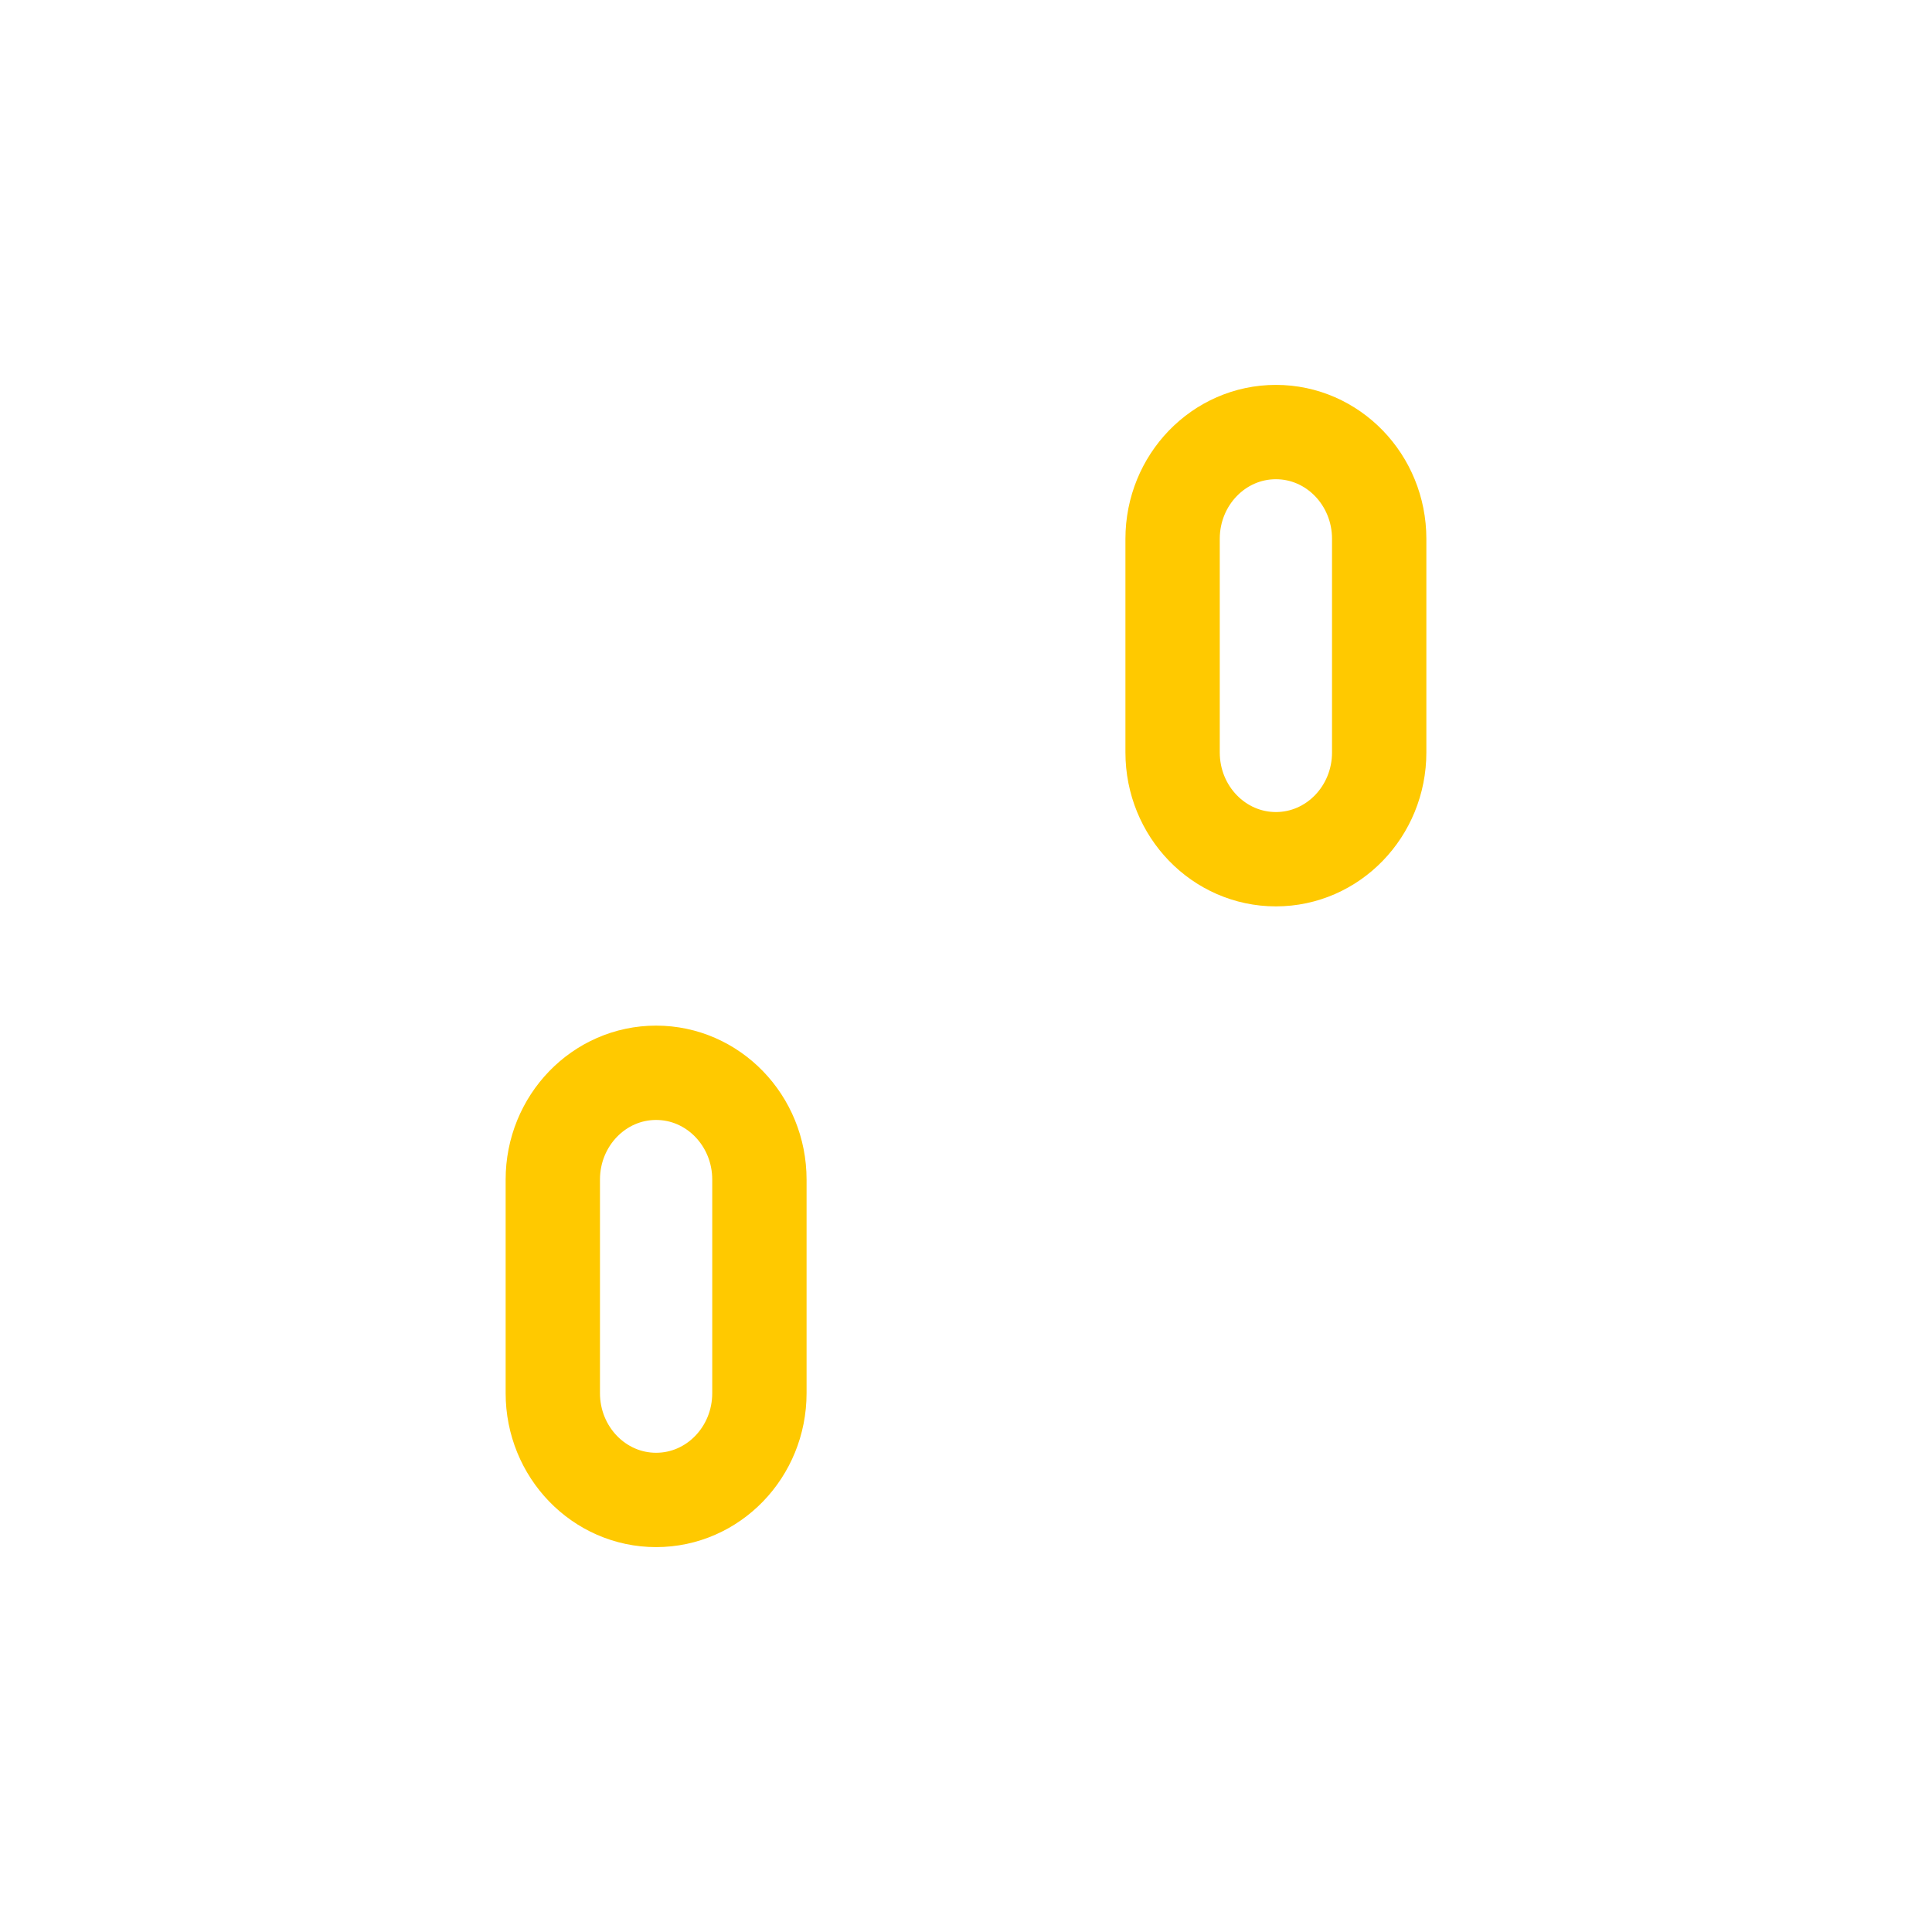
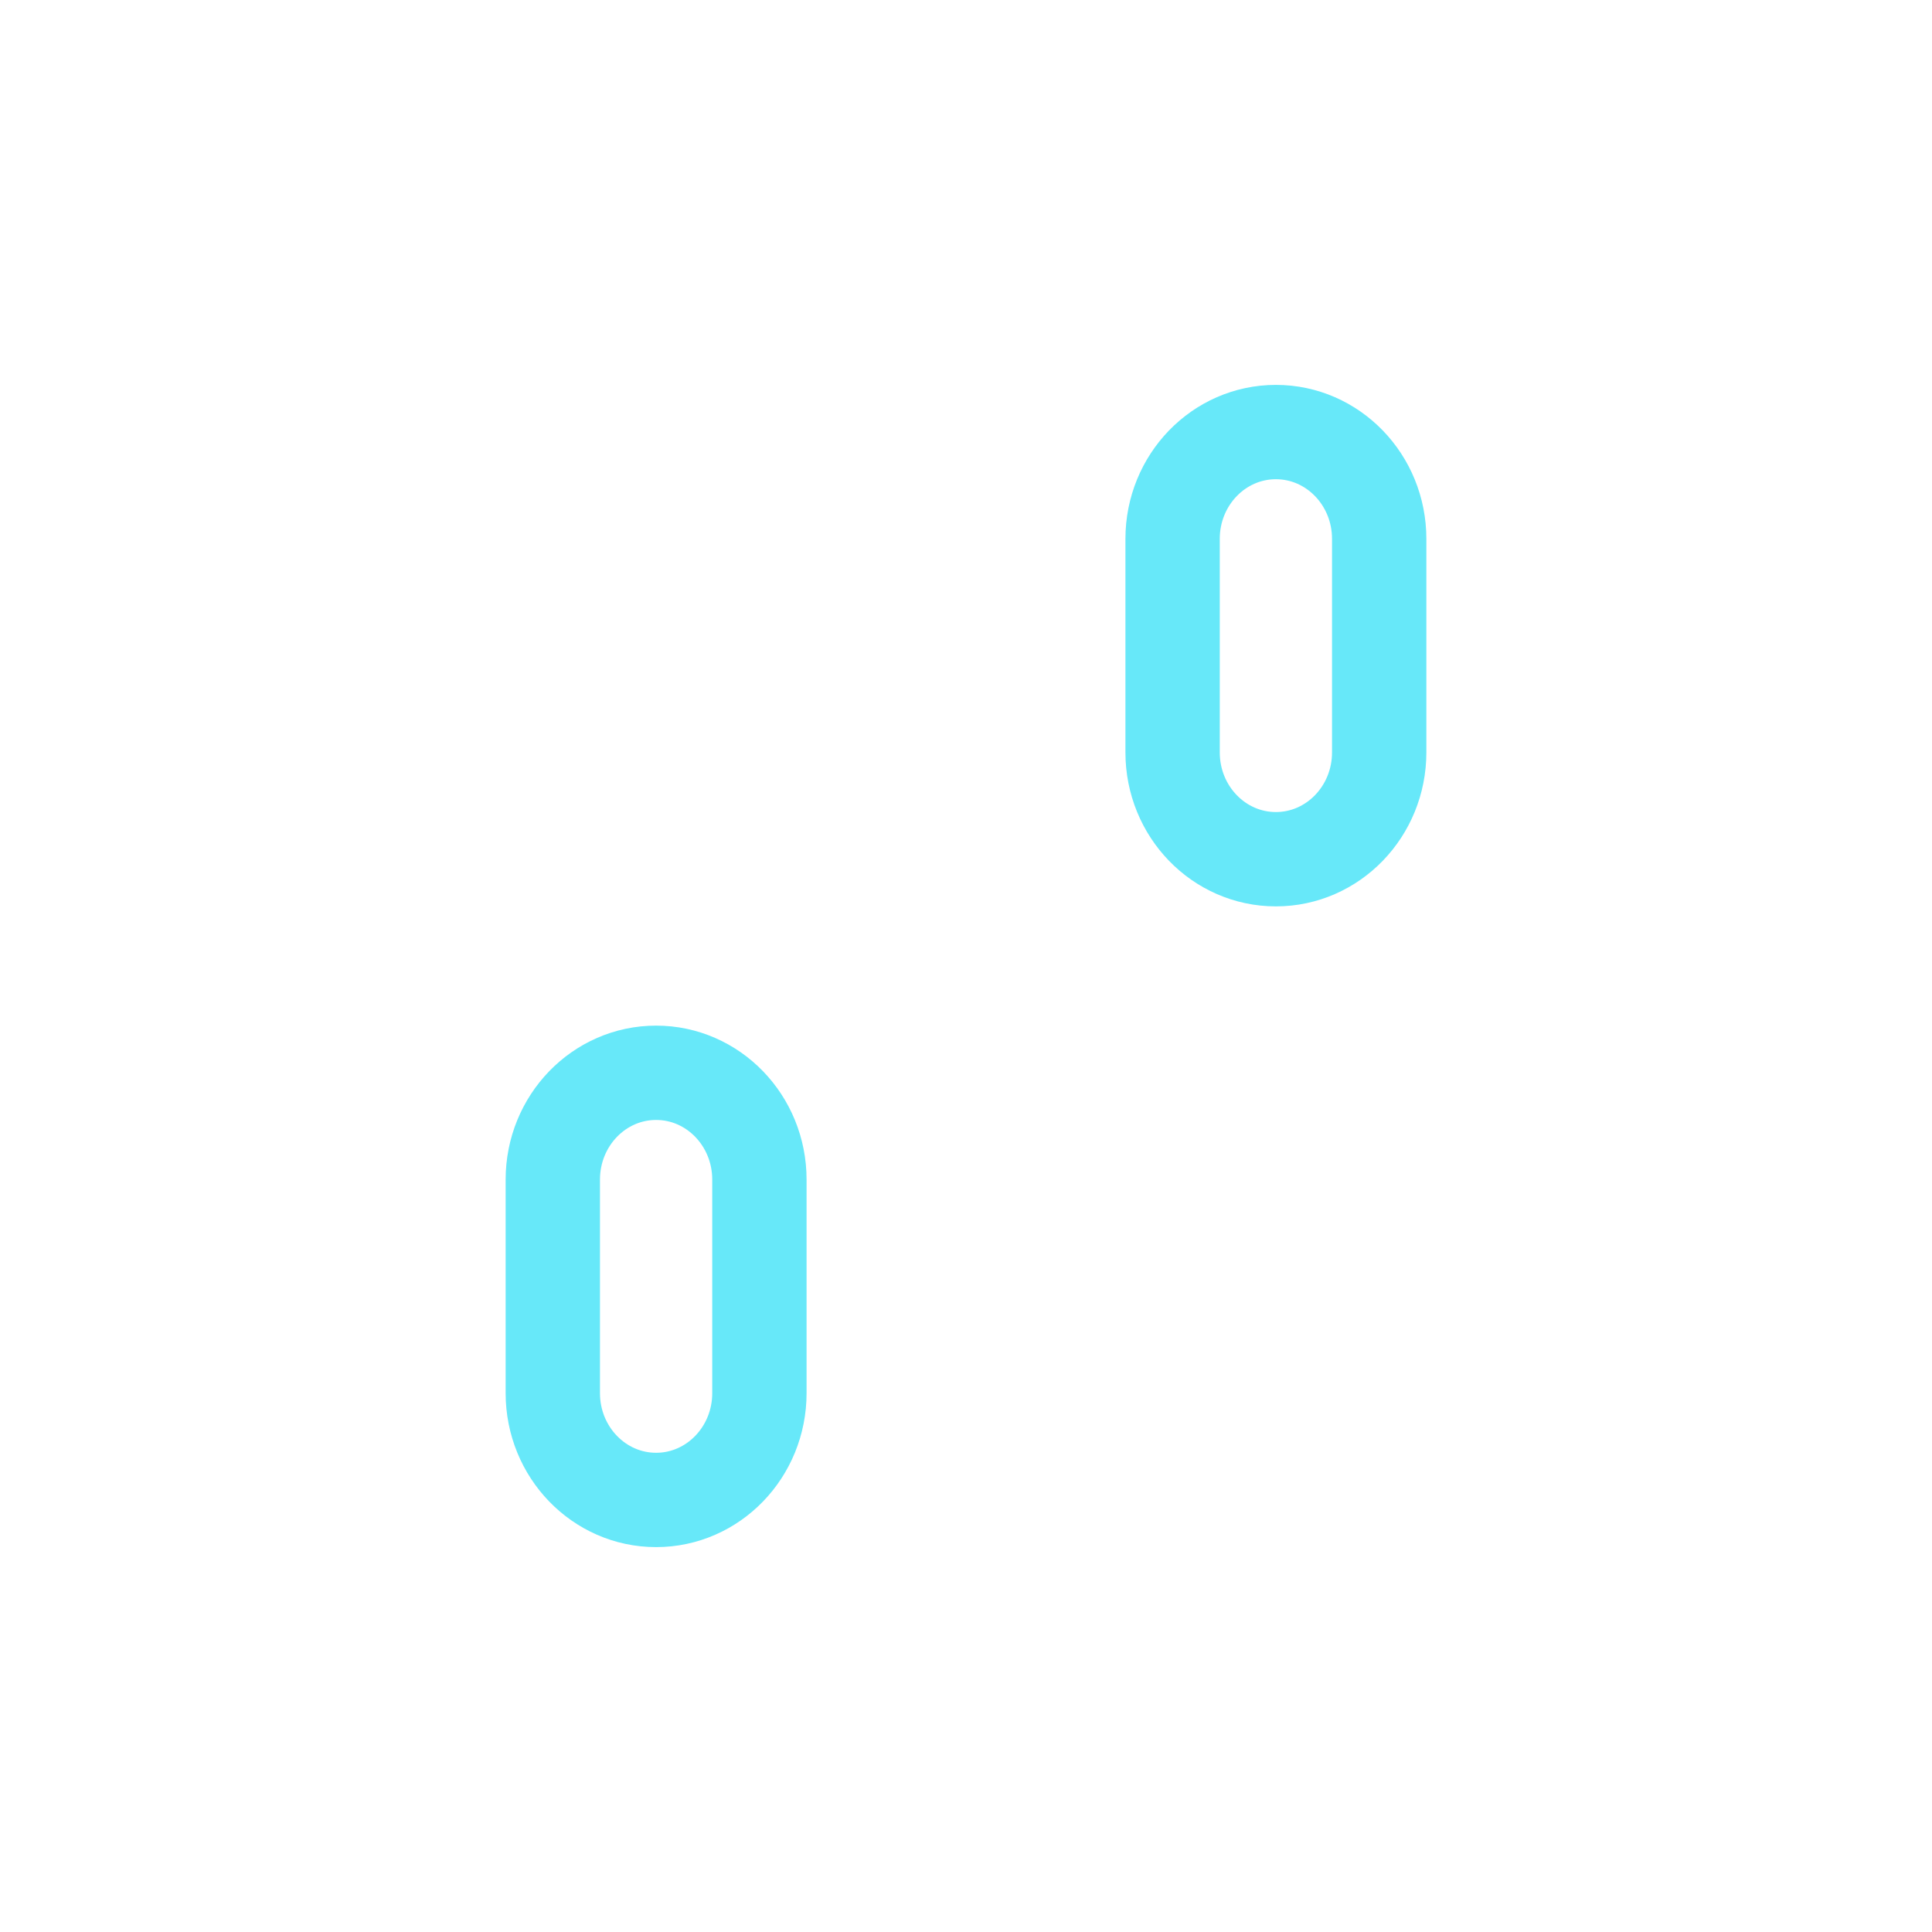
<svg xmlns="http://www.w3.org/2000/svg" width="1024" height="1024" viewBox="0 0 1024 1024" fill="none">
-   <path d="M731 285.6C731 254.341 706.488 229 676.25 229C646.012 229 621.5 254.341 621.5 285.6V398.8C621.5 430.059 646.012 455.4 676.25 455.4C706.488 455.4 731 430.059 731 398.8V285.6Z" stroke="#FFC900" style="stroke:#FFC900;stroke:color(display-p3 1 0.788 0);stroke-opacity:1;" stroke-width="50" stroke-linecap="round" stroke-linejoin="round" />
-   <path d="M402.5 625.2C402.5 593.941 377.988 568.6 347.75 568.6C317.512 568.6 293 593.941 293 625.2V738.4C293 769.659 317.512 795 347.75 795C377.988 795 402.5 769.659 402.5 738.4V625.2Z" stroke="#FFC900" style="stroke:#FFC900;stroke:color(display-p3 1 0.788 0);stroke-opacity:1;" stroke-width="50" stroke-linecap="round" stroke-linejoin="round" />
+   <path d="M731 285.6C731 254.341 706.488 229 676.25 229C646.012 229 621.5 254.341 621.5 285.6V398.8C621.5 430.059 646.012 455.4 676.25 455.4C706.488 455.4 731 430.059 731 398.8V285.6Z" stroke="#67E8F9" style="stroke:#67E8F9;stroke:color(display-p3 0.404 0.91 0.977);stroke-opacity:1;" stroke-width="50" stroke-linecap="round" stroke-linejoin="round" />
+   <path d="M402.5 625.2C402.5 593.941 377.988 568.6 347.75 568.6C317.512 568.6 293 593.941 293 625.2V738.4C293 769.659 317.512 795 347.75 795C377.988 795 402.5 769.659 402.5 738.4V625.2Z" stroke="#67E8F9" style="stroke:#67E8F9;stroke:color(display-p3 0.404 0.91 0.977);stroke-opacity:1;" stroke-width="50" stroke-linecap="round" stroke-linejoin="round" />
</svg>
